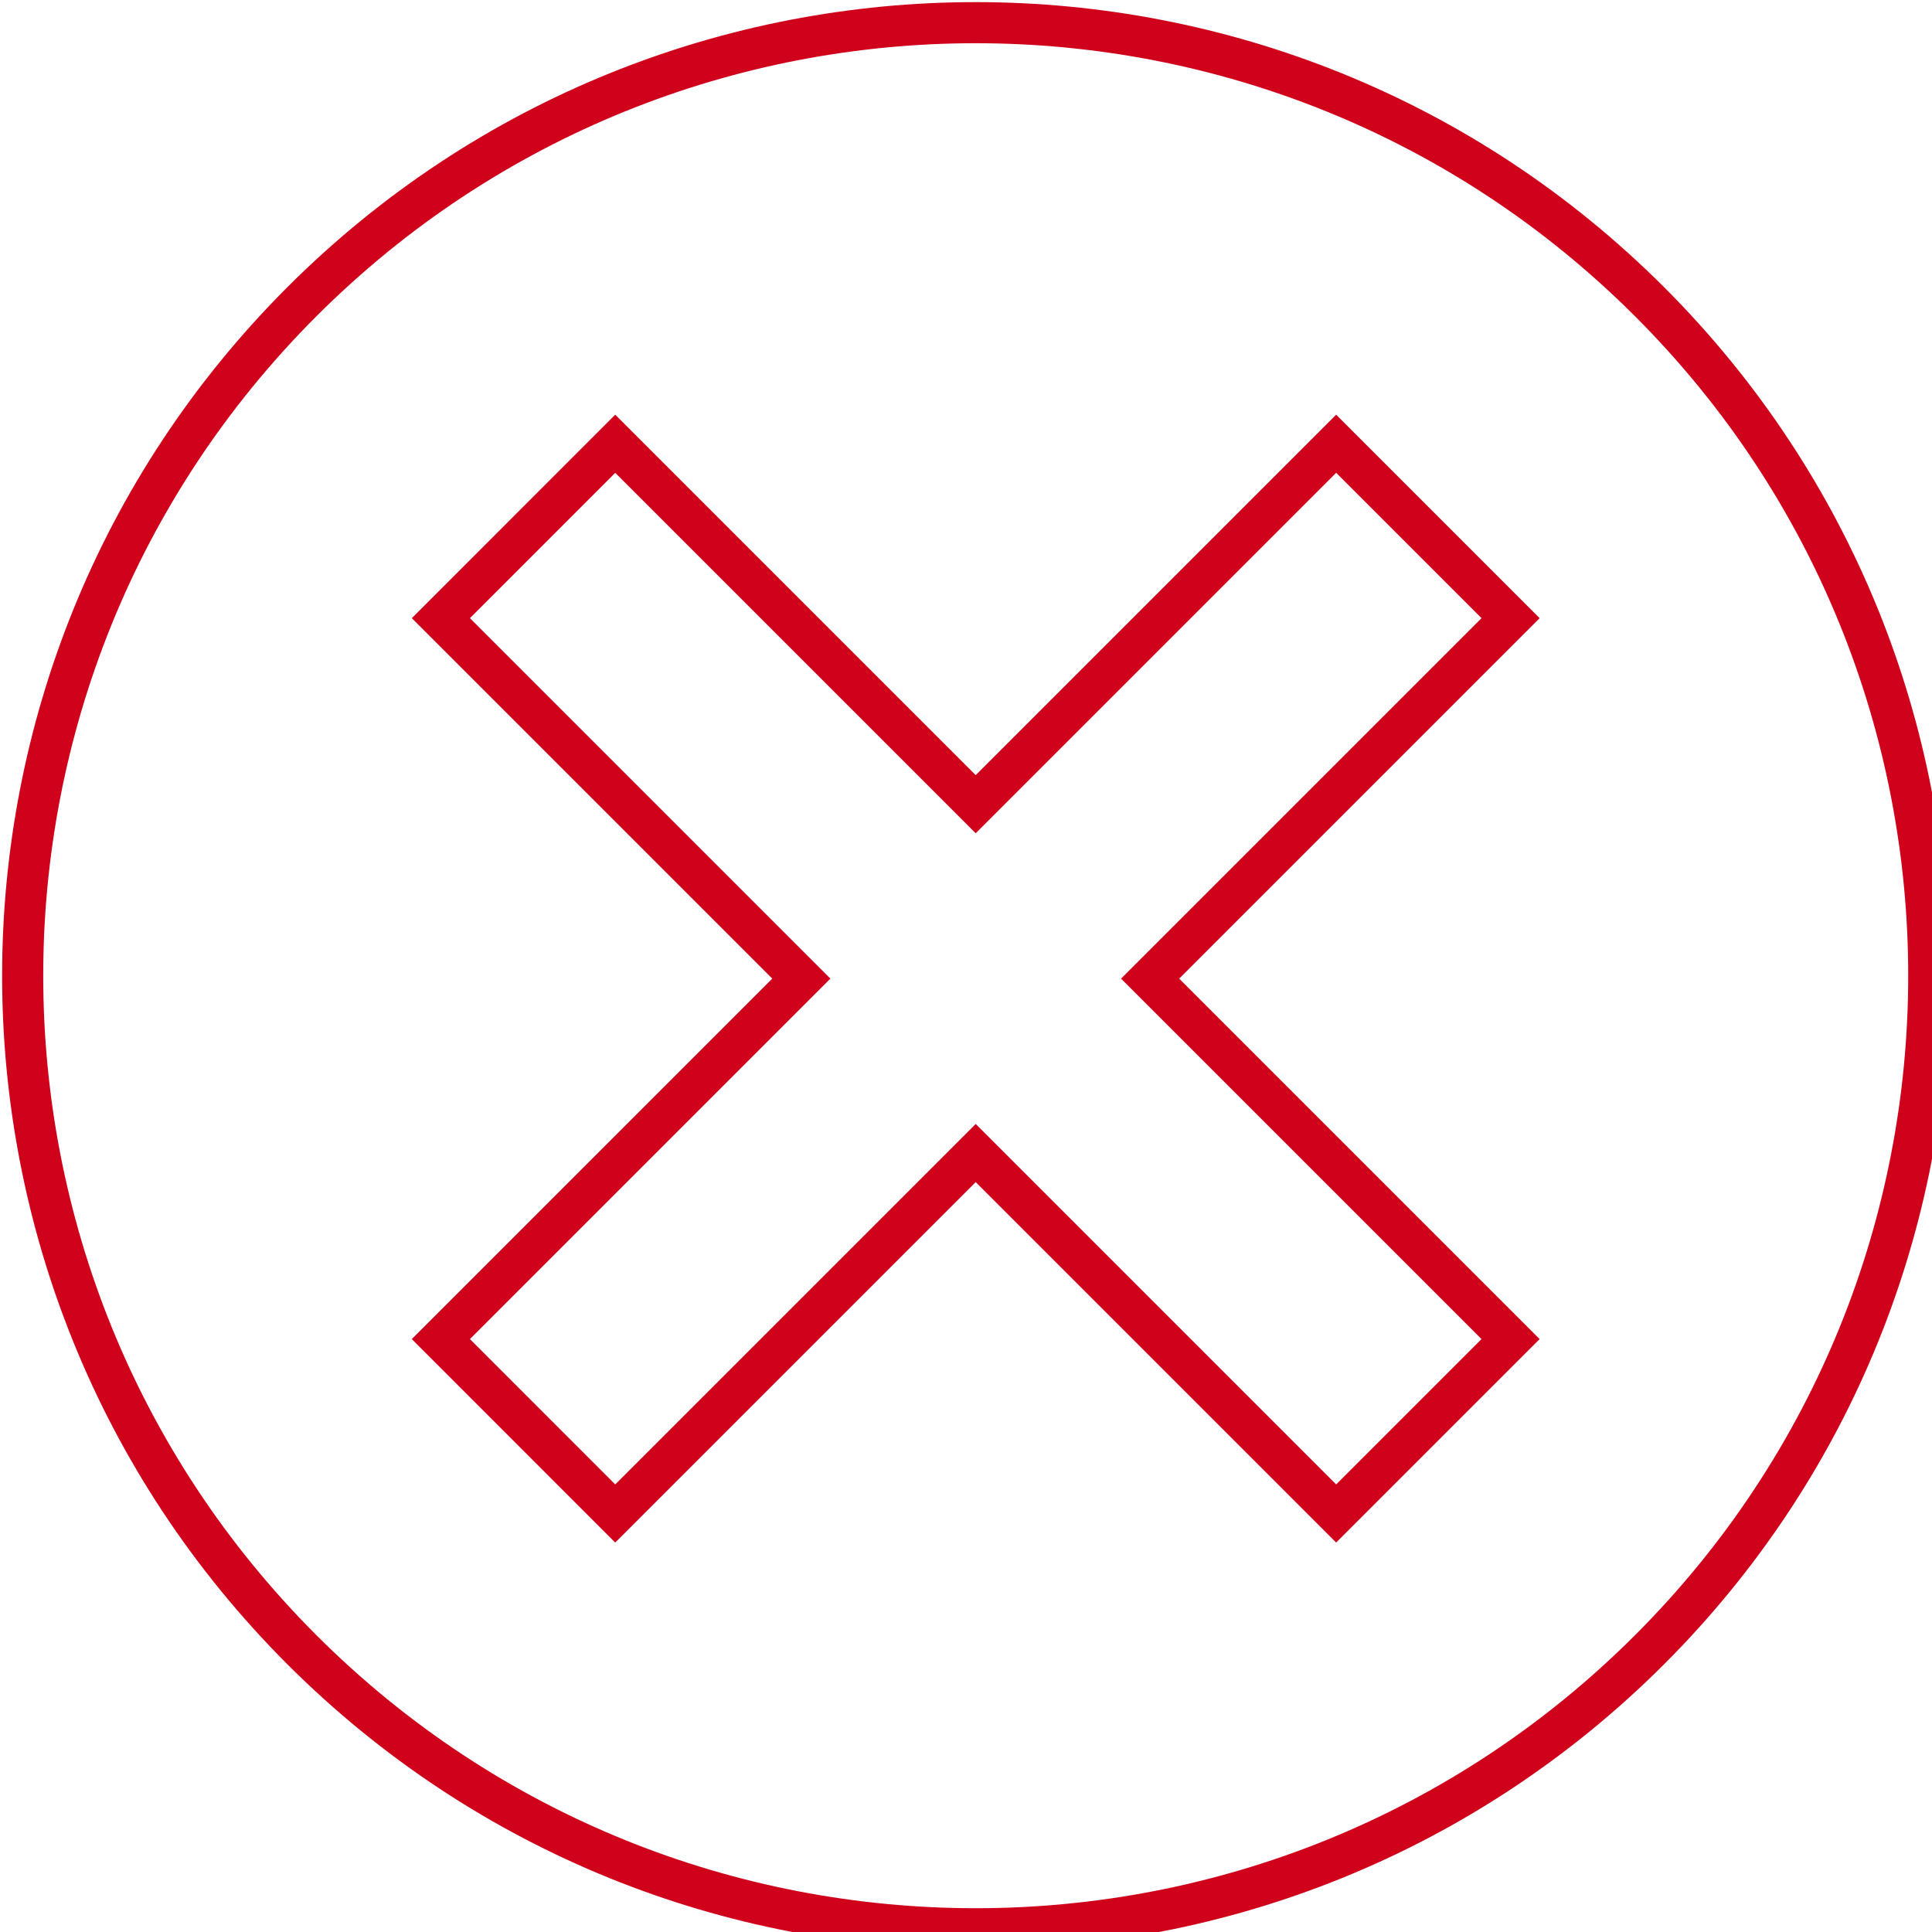
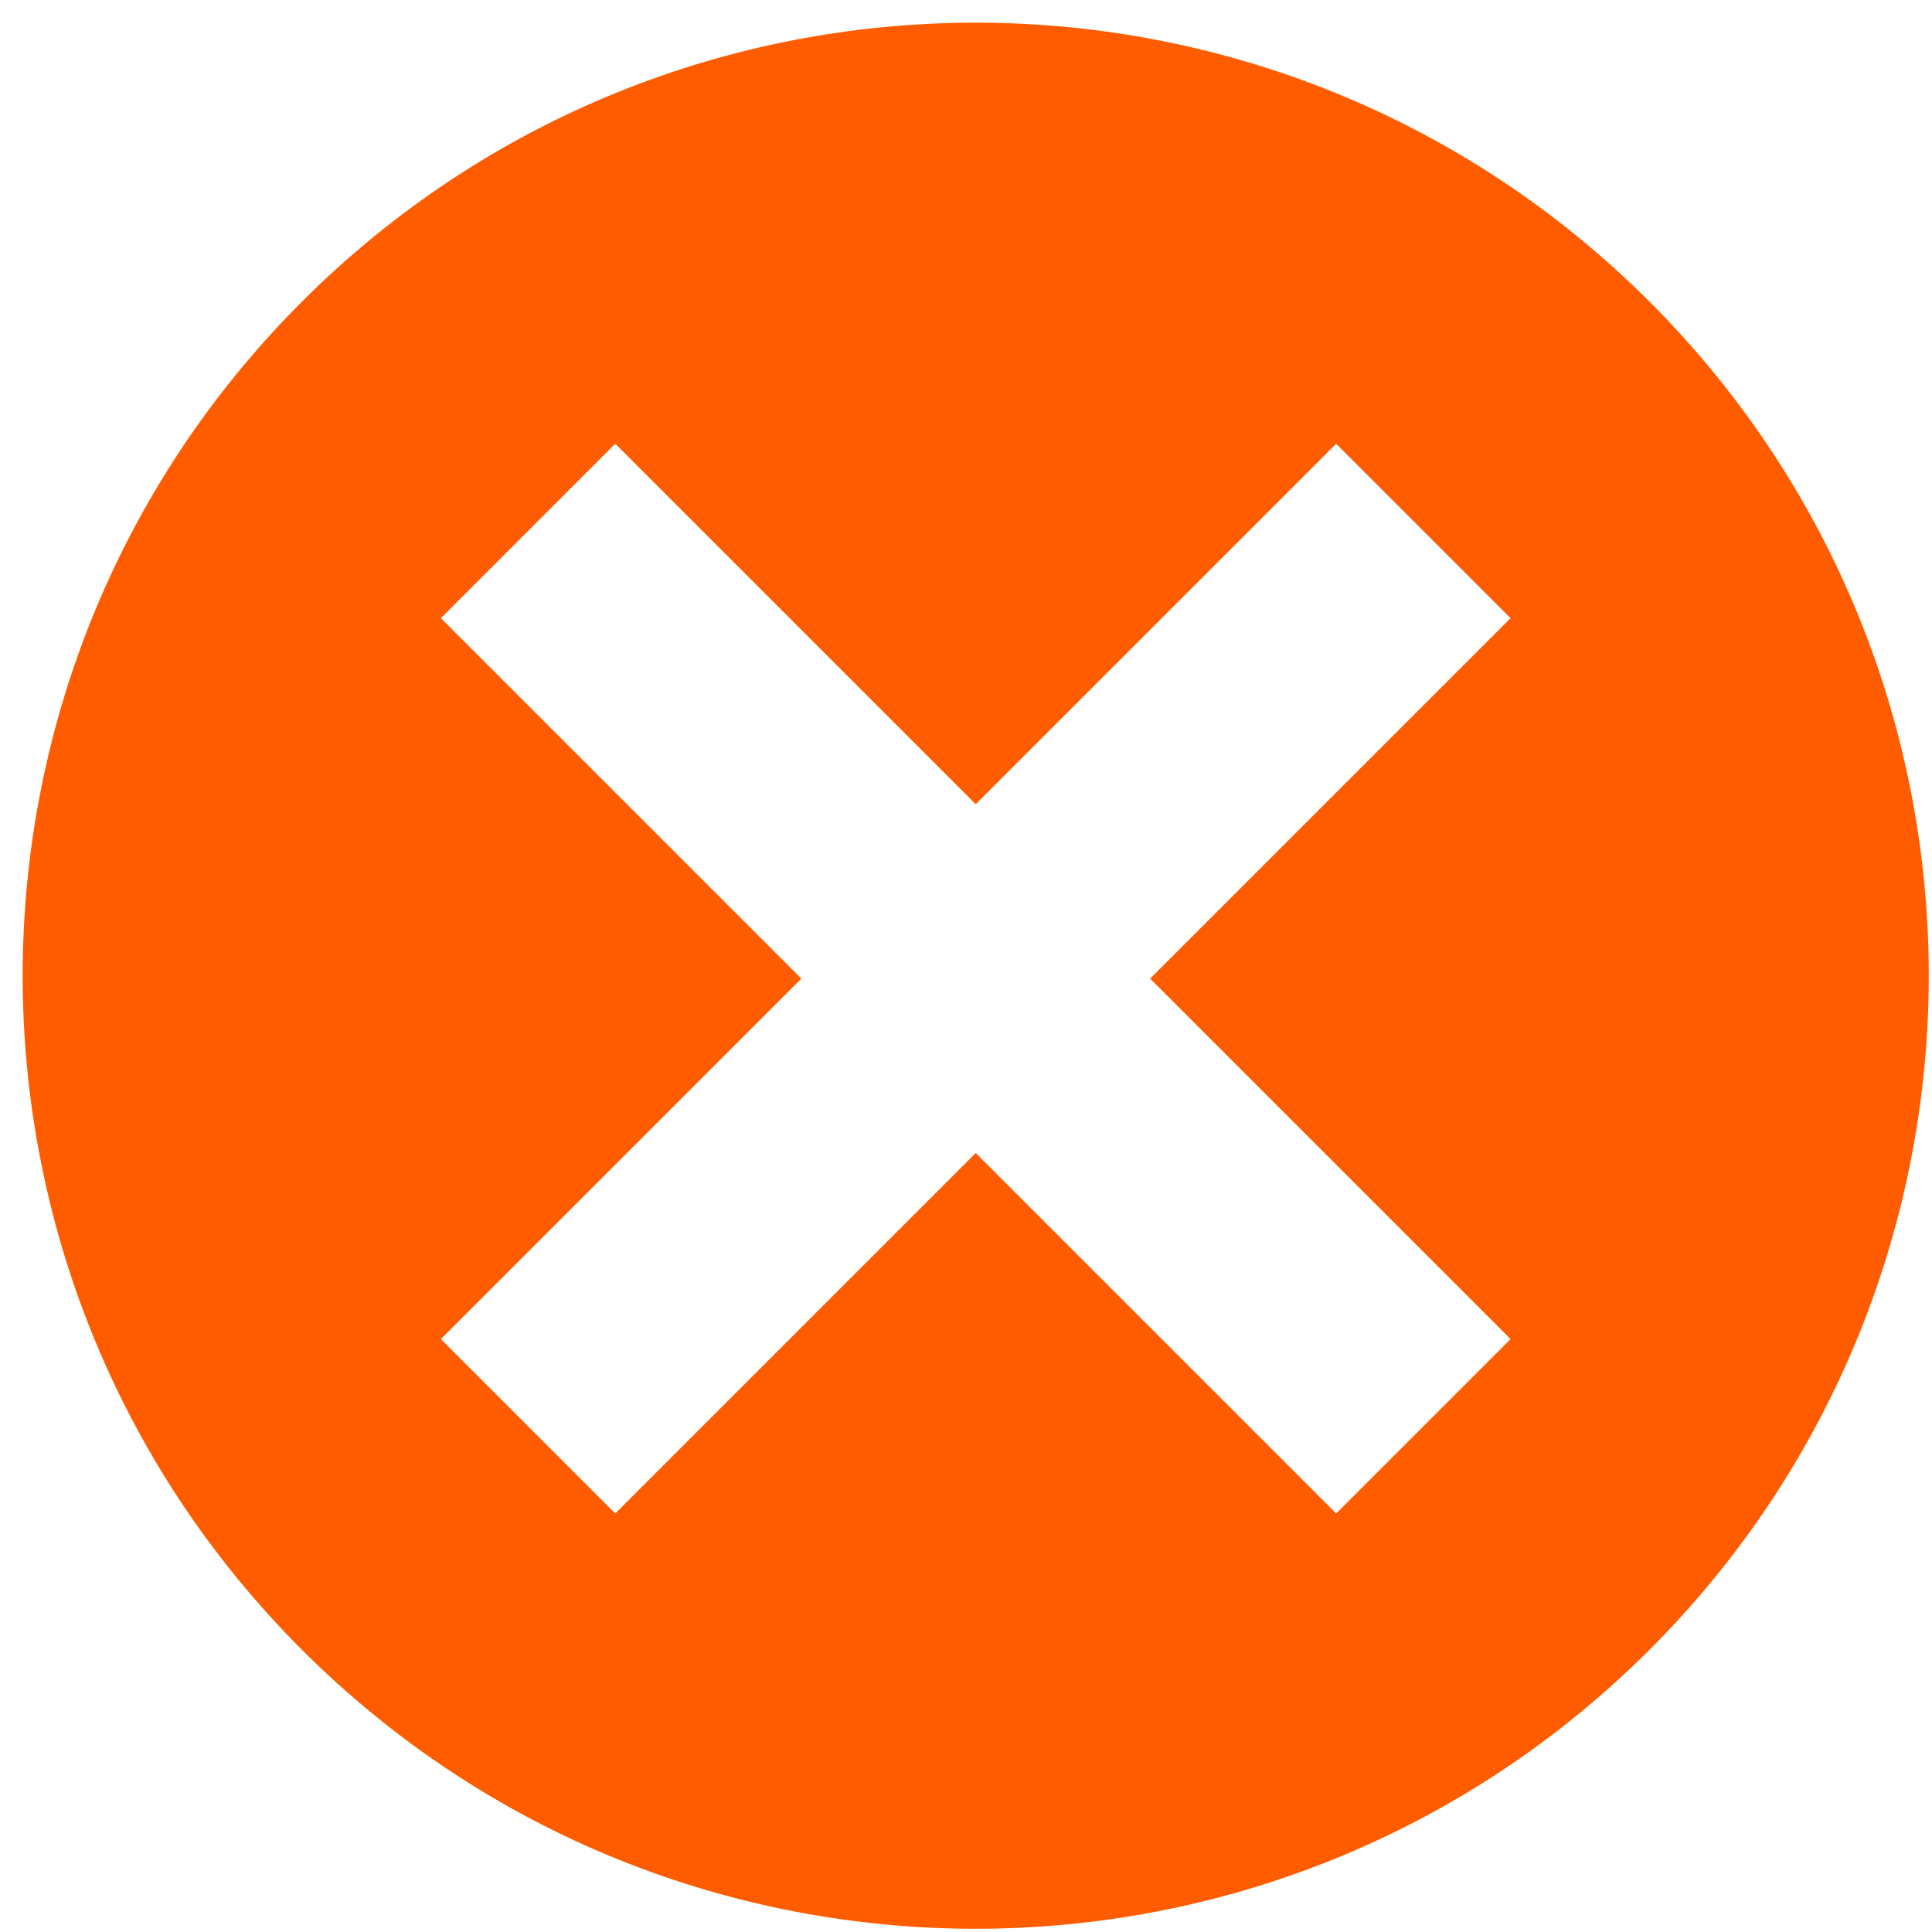
<svg xmlns="http://www.w3.org/2000/svg" width="47px" height="47px" viewBox="0 0 47 47" version="1.1">
  <defs />
  <g id="Page-1" stroke="none" stroke-width="1" fill="none" fill-rule="evenodd">
-     <path d="M23.736,19.564 L14.967,10.795 L10.725,15.038 L19.494,23.807 L10.725,32.576 L14.967,36.819 L23.736,28.05 L32.505,36.819 L36.748,32.576 L27.979,23.807 L36.748,15.038 L32.505,10.795 L23.736,19.564 Z M7.342,40.131 C16.396,49.185 31.076,49.185 40.131,40.131 C49.185,31.076 49.185,16.396 40.131,7.342 C31.076,-1.712 16.396,-1.712 7.342,7.342 C-1.712,16.396 -1.712,31.076 7.342,40.131 Z" id="Close" stroke="#D0011B" />
+     <path d="M23.736,19.564 L14.967,10.795 L10.725,15.038 L19.494,23.807 L10.725,32.576 L14.967,36.819 L23.736,28.05 L32.505,36.819 L36.748,32.576 L27.979,23.807 L36.748,15.038 L32.505,10.795 L23.736,19.564 Z M7.342,40.131 C16.396,49.185 31.076,49.185 40.131,40.131 C49.185,31.076 49.185,16.396 40.131,7.342 C31.076,-1.712 16.396,-1.712 7.342,7.342 C-1.712,16.396 -1.712,31.076 7.342,40.131 Z" id="Close" fill="#FF5C00" />
  </g>
</svg>
